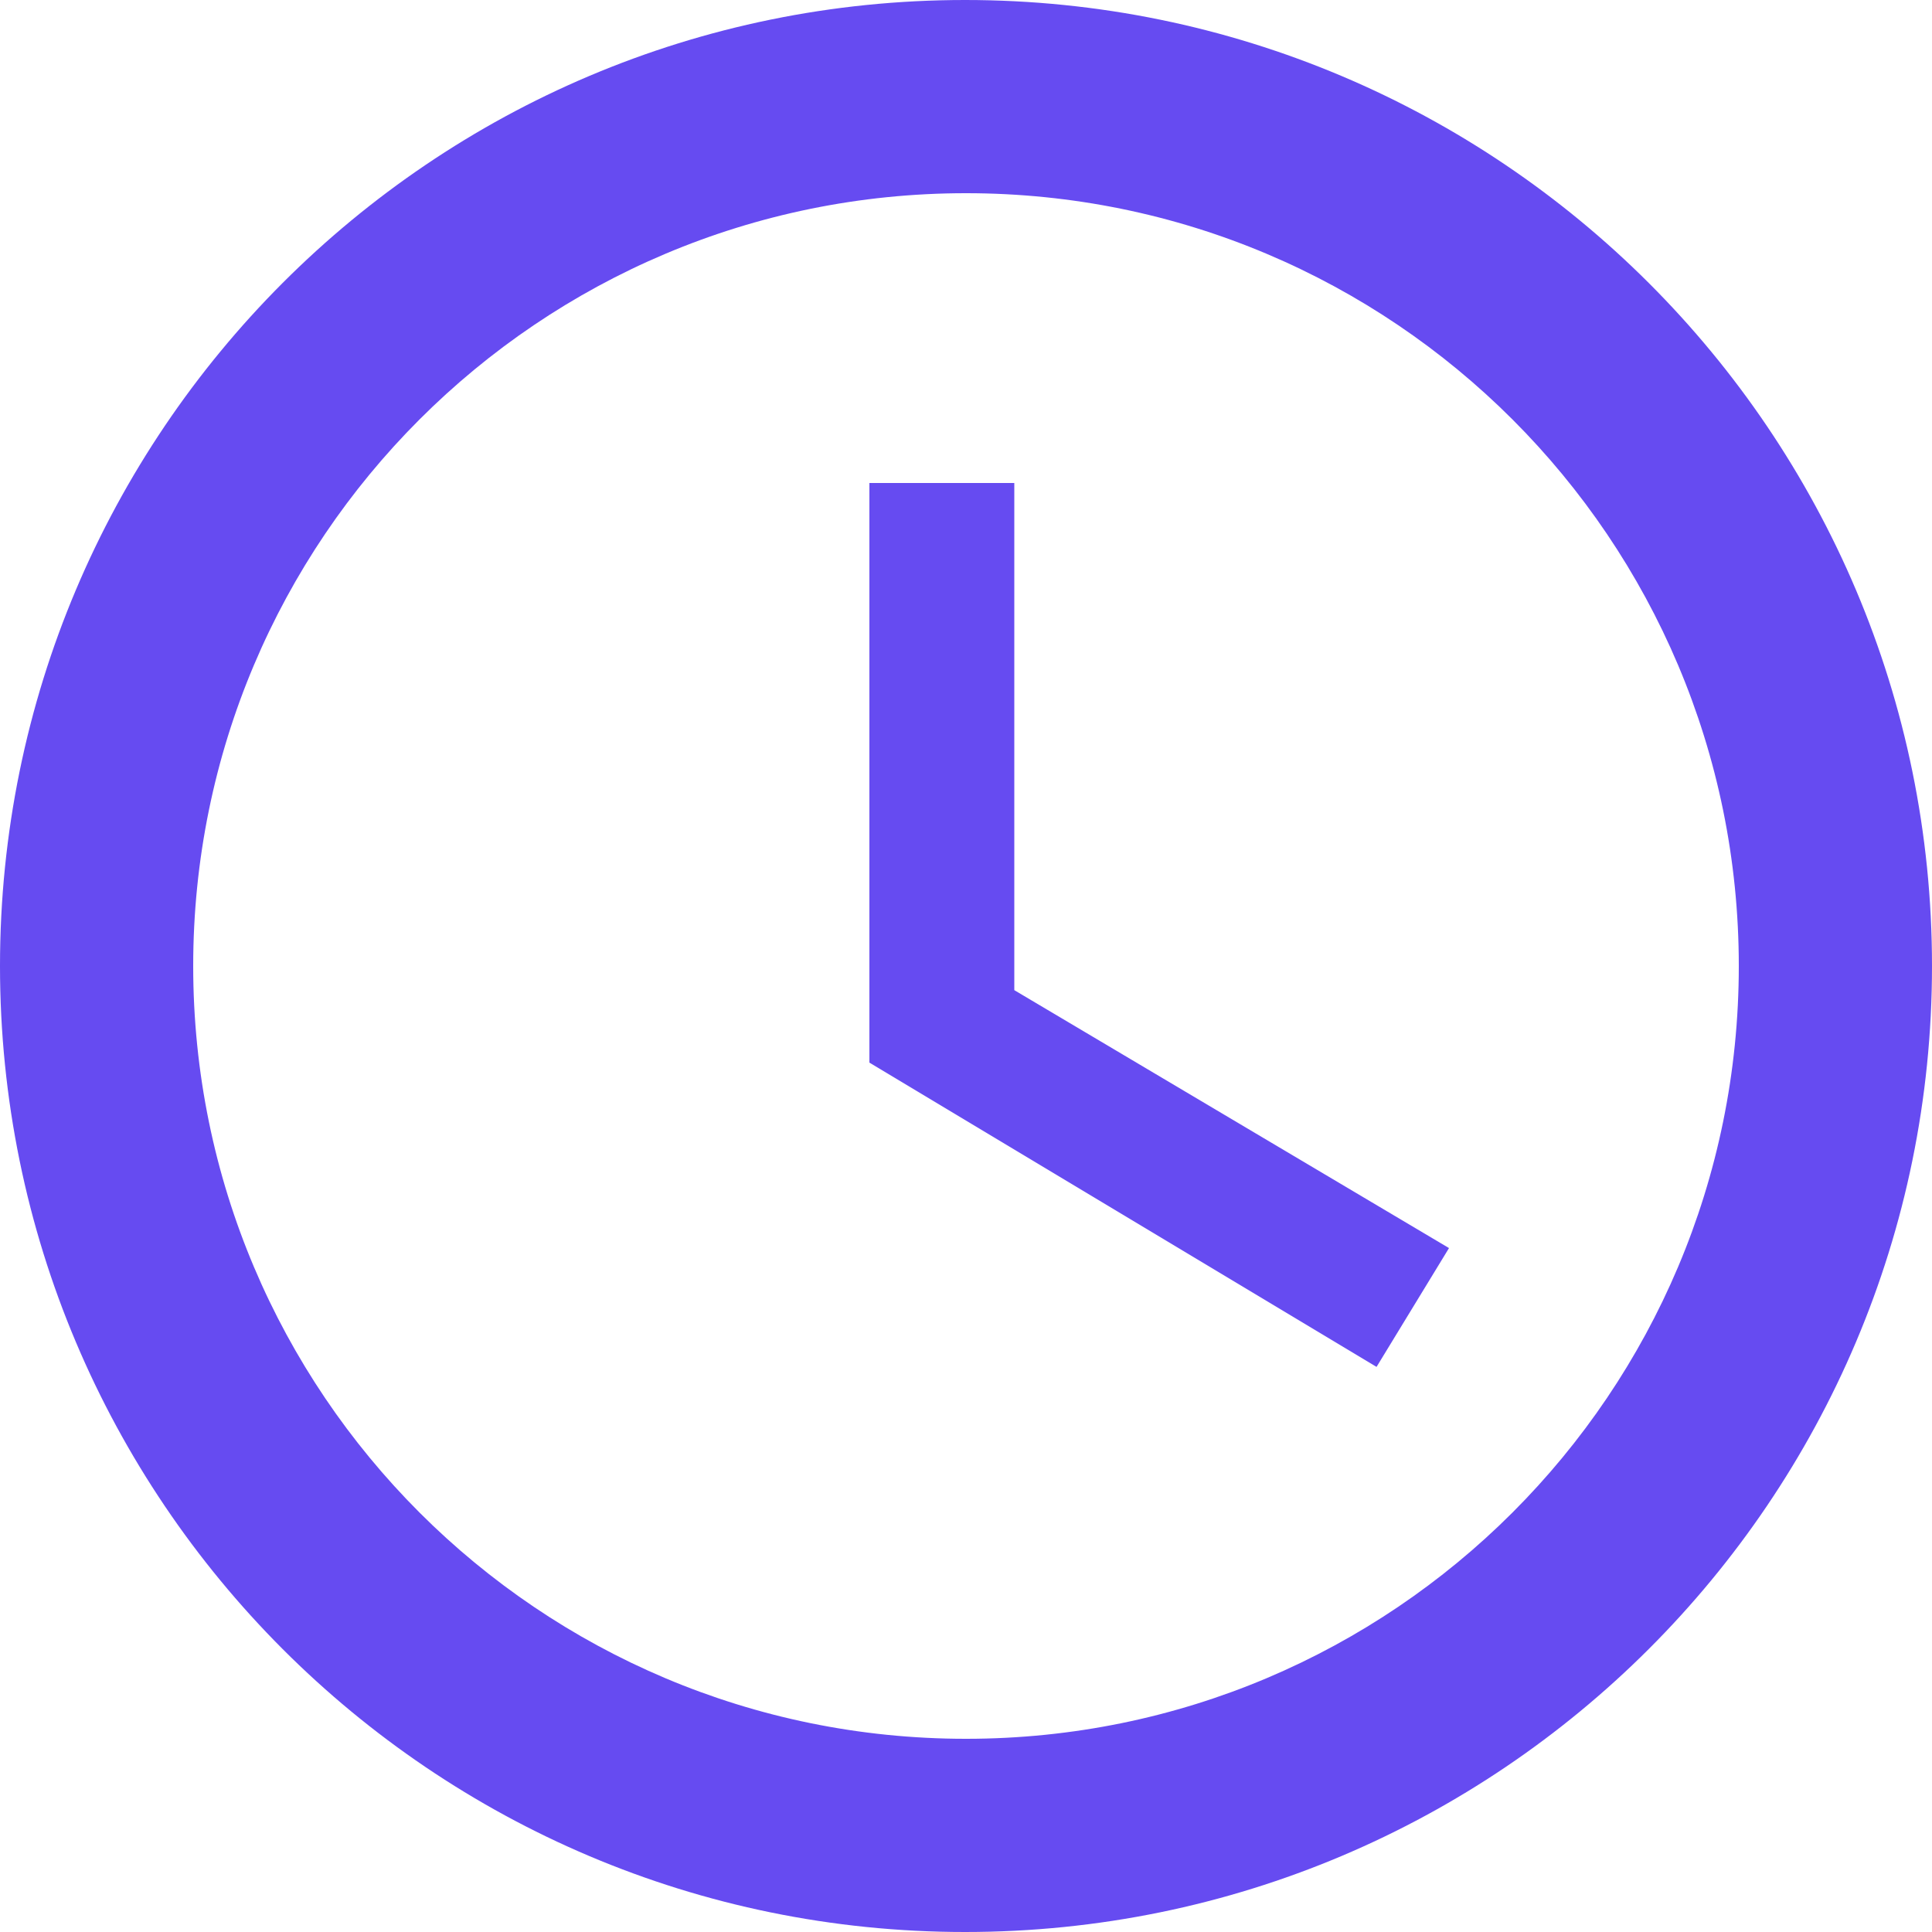
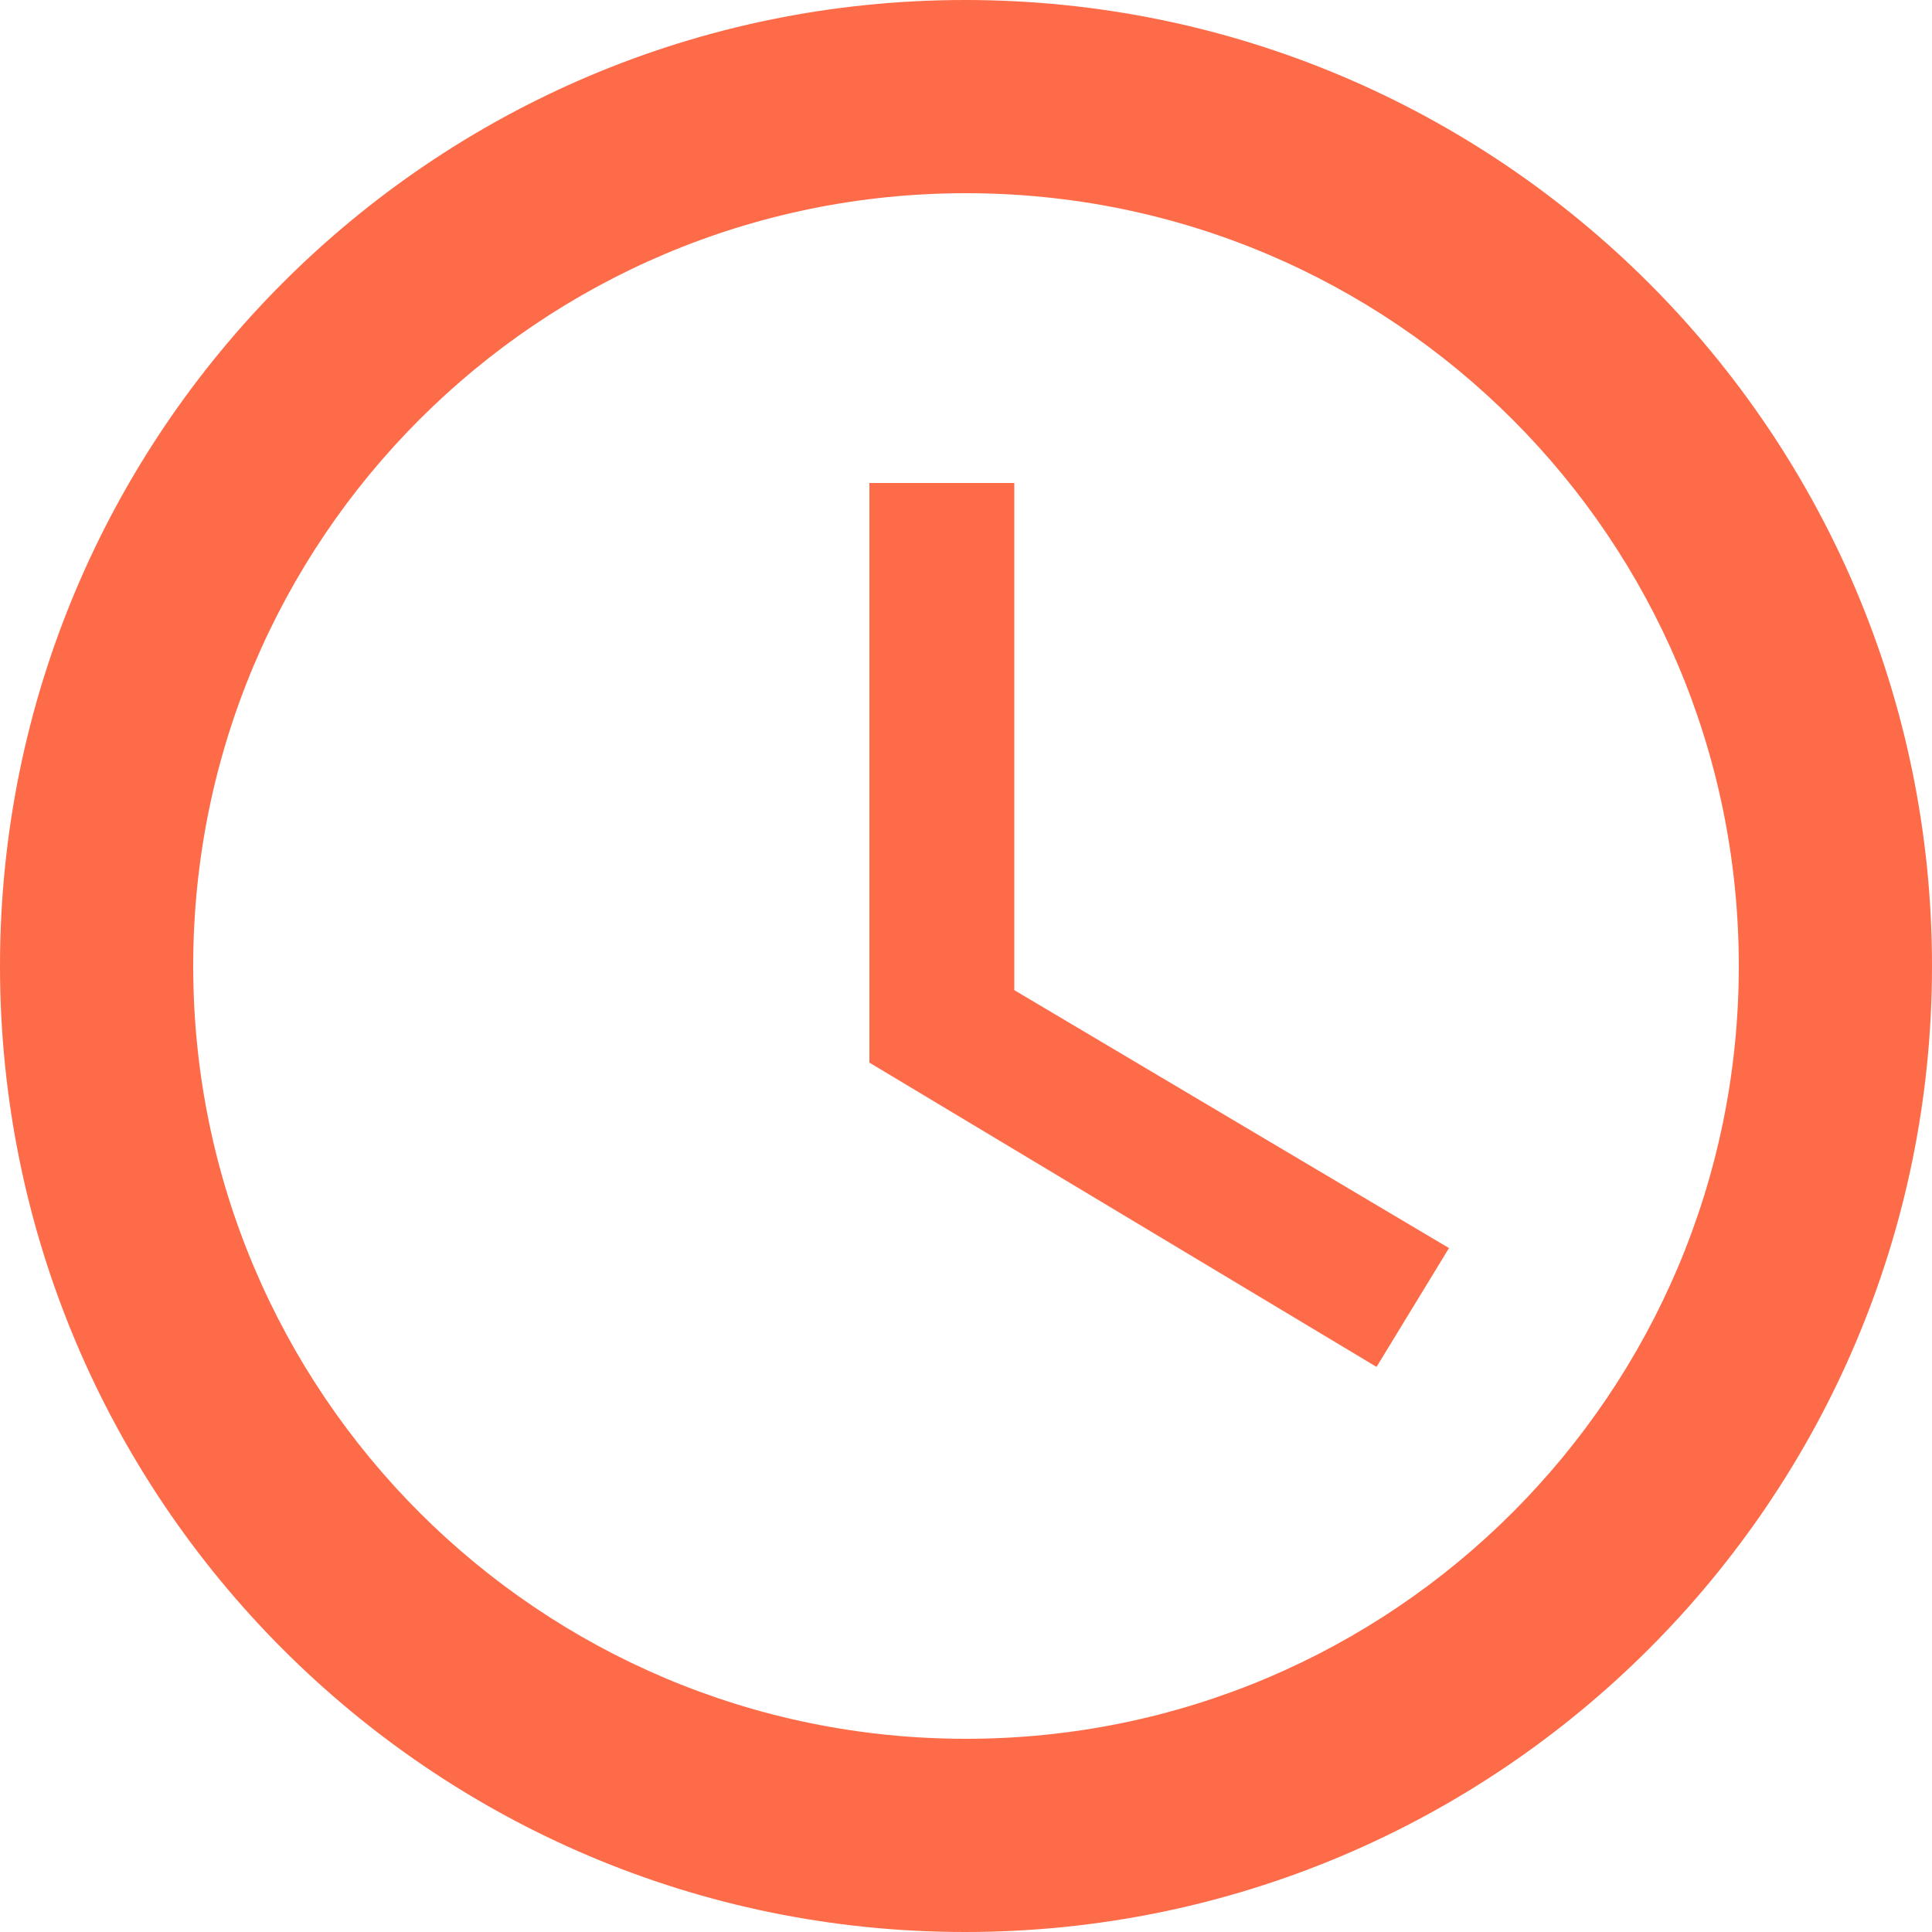
<svg xmlns="http://www.w3.org/2000/svg" width="20px" height="20px" viewBox="0 0 20 20" version="1.1">
  <defs />
-   <g id="Main-screen-during-mission" stroke="none" stroke-width="1" fill="none" fill-rule="evenodd" transform="translate(-16, -585)">
-     <g id="time" transform="translate(16, 585)" fill="#664BF1">
-       <path d="M10,18 C5.58,18 2,14.42 2,10 C2,5.58 5.58,2 10,2 C14.42,2 18,5.58 18,10 C18,14.42 14.42,18 10,18 M9.99,0 C4.47,0 0,4.48 0,10 C0,15.52 4.47,20 9.99,20 C15.52,20 20,15.52 20,10 C20,4.48 15.52,0 9.99,0" id="Fill-1" />
-       <polygon id="Fill-3" points="10.5 5 9 5 9 11 14.25 14.15 15 12.92 10.5 10.25" />
+   <g id="Page-1" stroke="none" stroke-width="1" fill="none" fill-rule="evenodd">
+     <g id="Main-screen-during-mission" transform="translate(-16, -585)" fill="#FE6B48">
+       <g id="time" transform="translate(16, 585)">
+         <path d="M10,18 C5.58,18 2,14.42 2,10 C2,5.58 5.58,2 10,2 C14.42,2 18,5.58 18,10 C18,14.42 14.42,18 10,18 M9.99,0 C4.47,0 0,4.48 0,10 C0,15.52 4.47,20 9.99,20 C15.52,20 20,15.52 20,10 C20,4.48 15.52,0 9.99,0" id="Fill-1" />
+         <polygon id="Fill-3" points="10.5 5 9 5 9 11 14.25 14.15 15 12.92 10.5 10.25" />
+       </g>
    </g>
  </g>
</svg>
